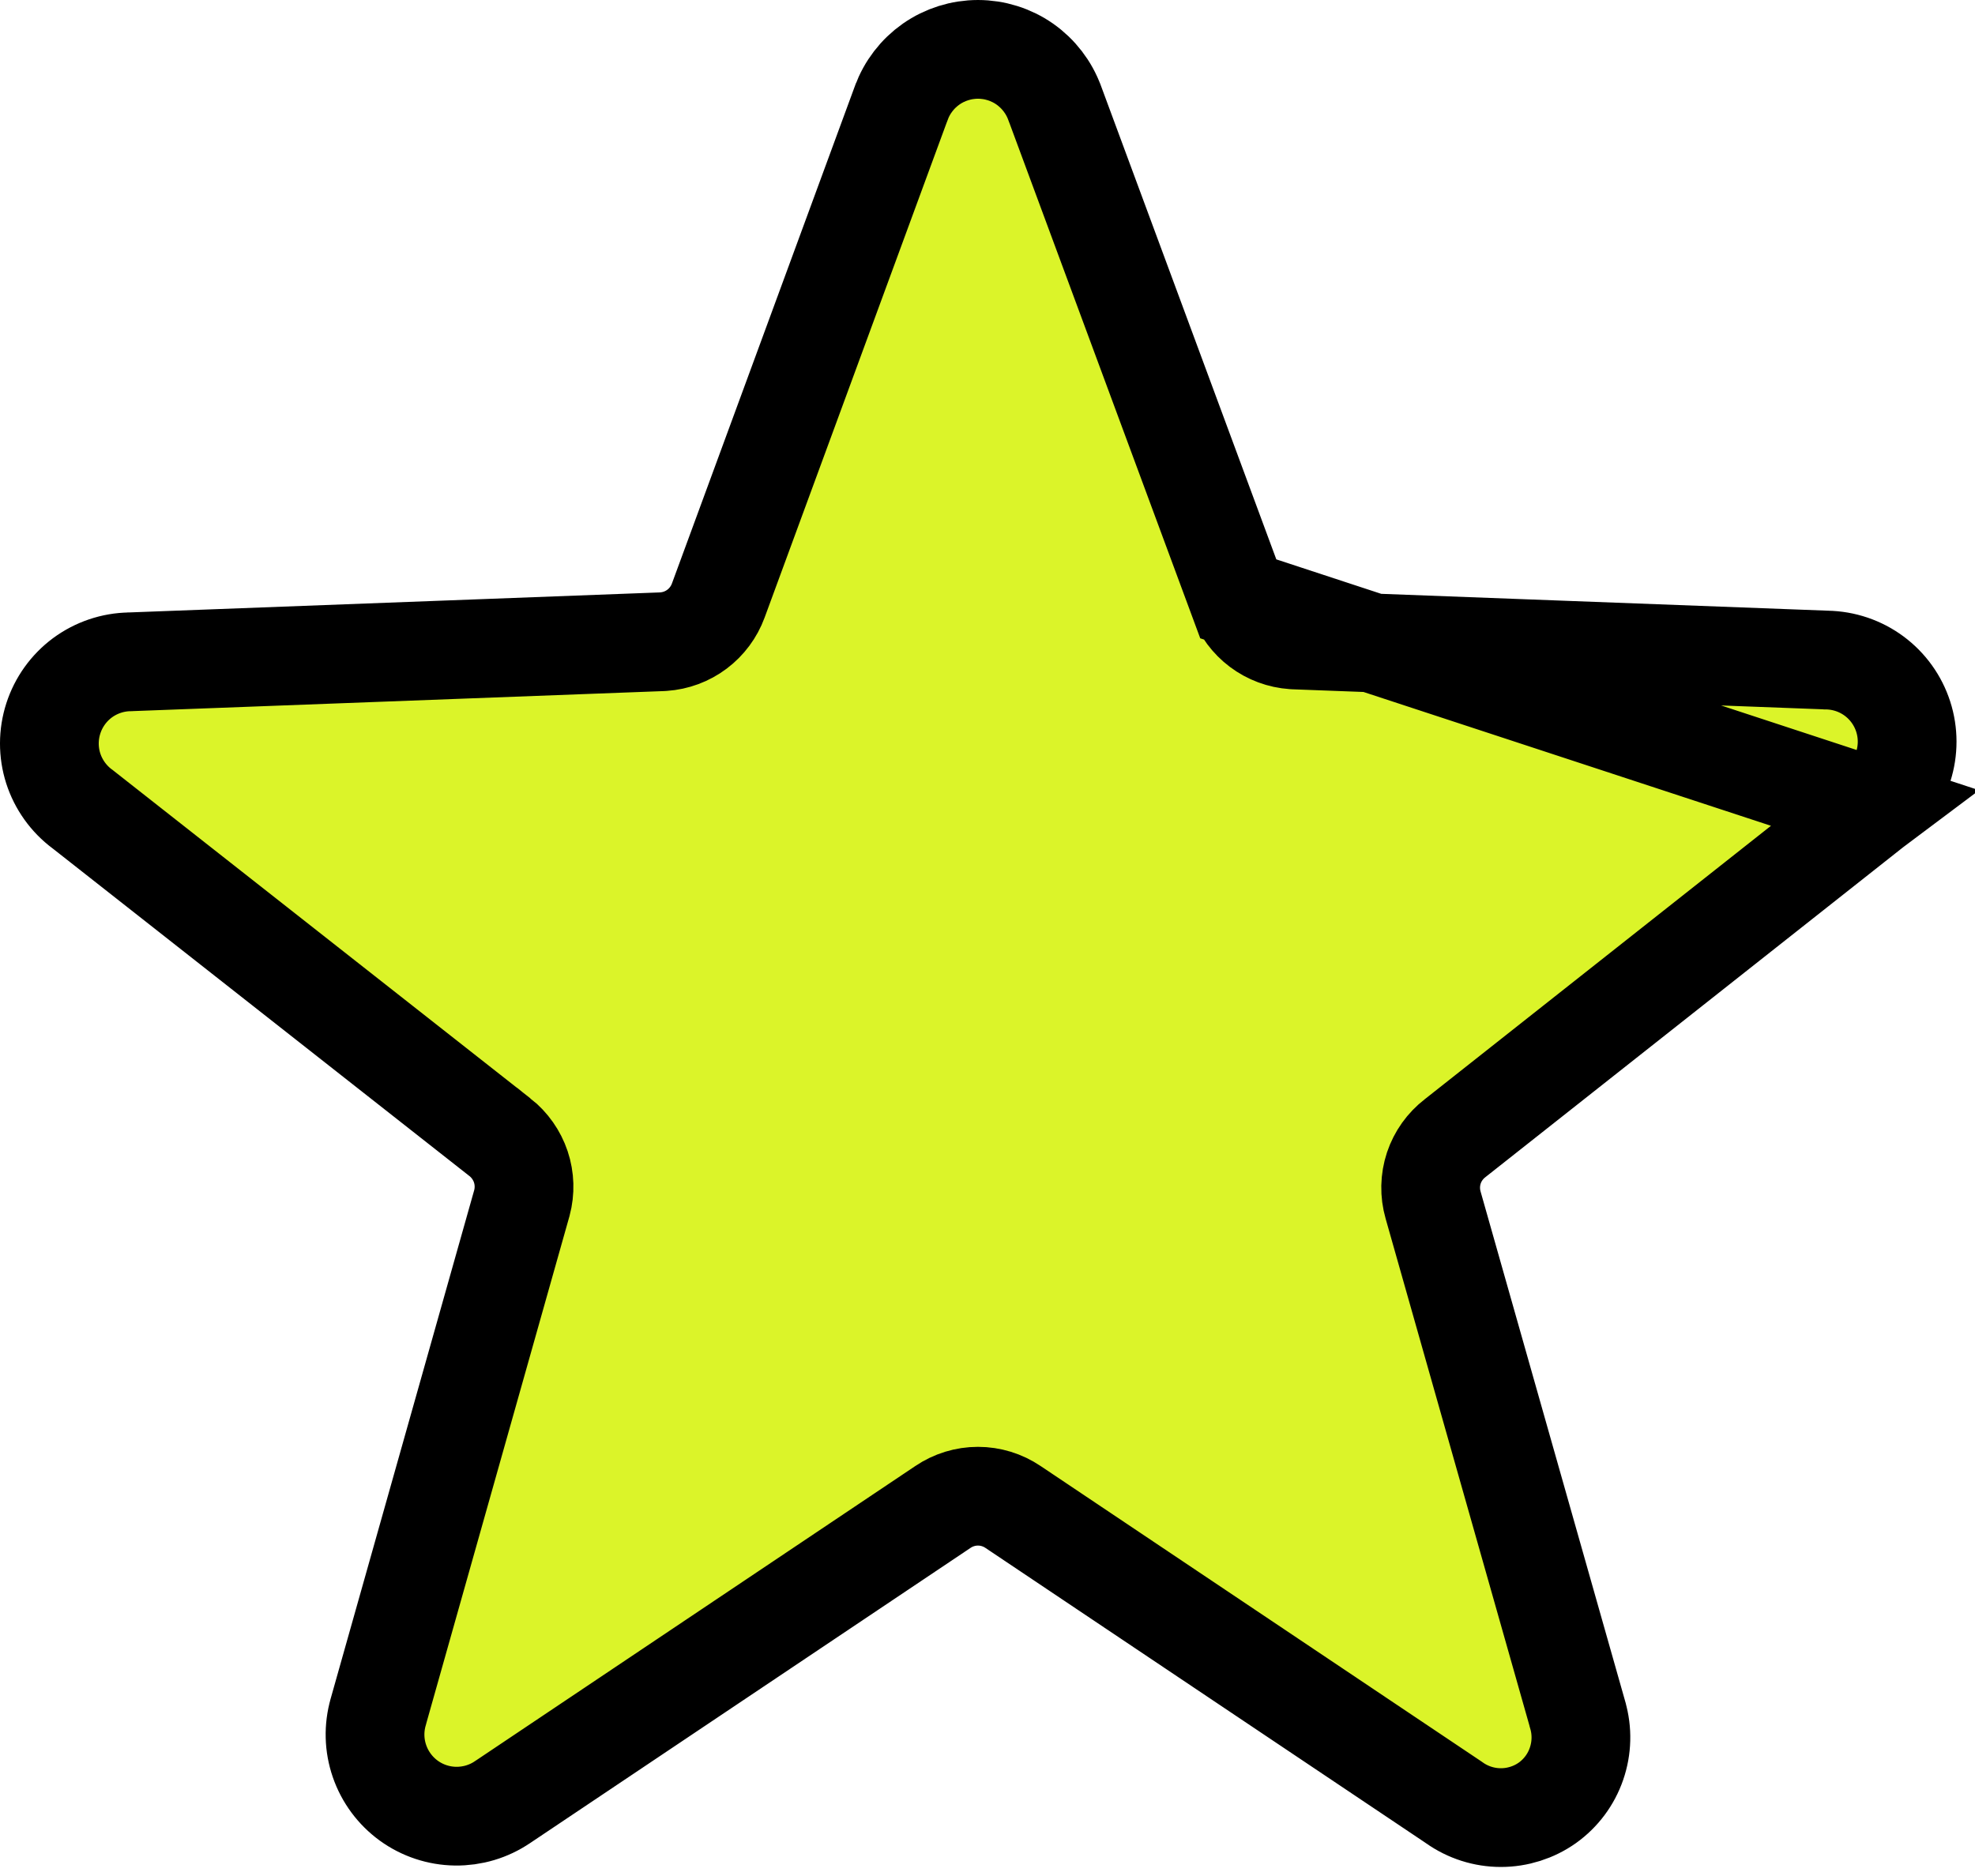
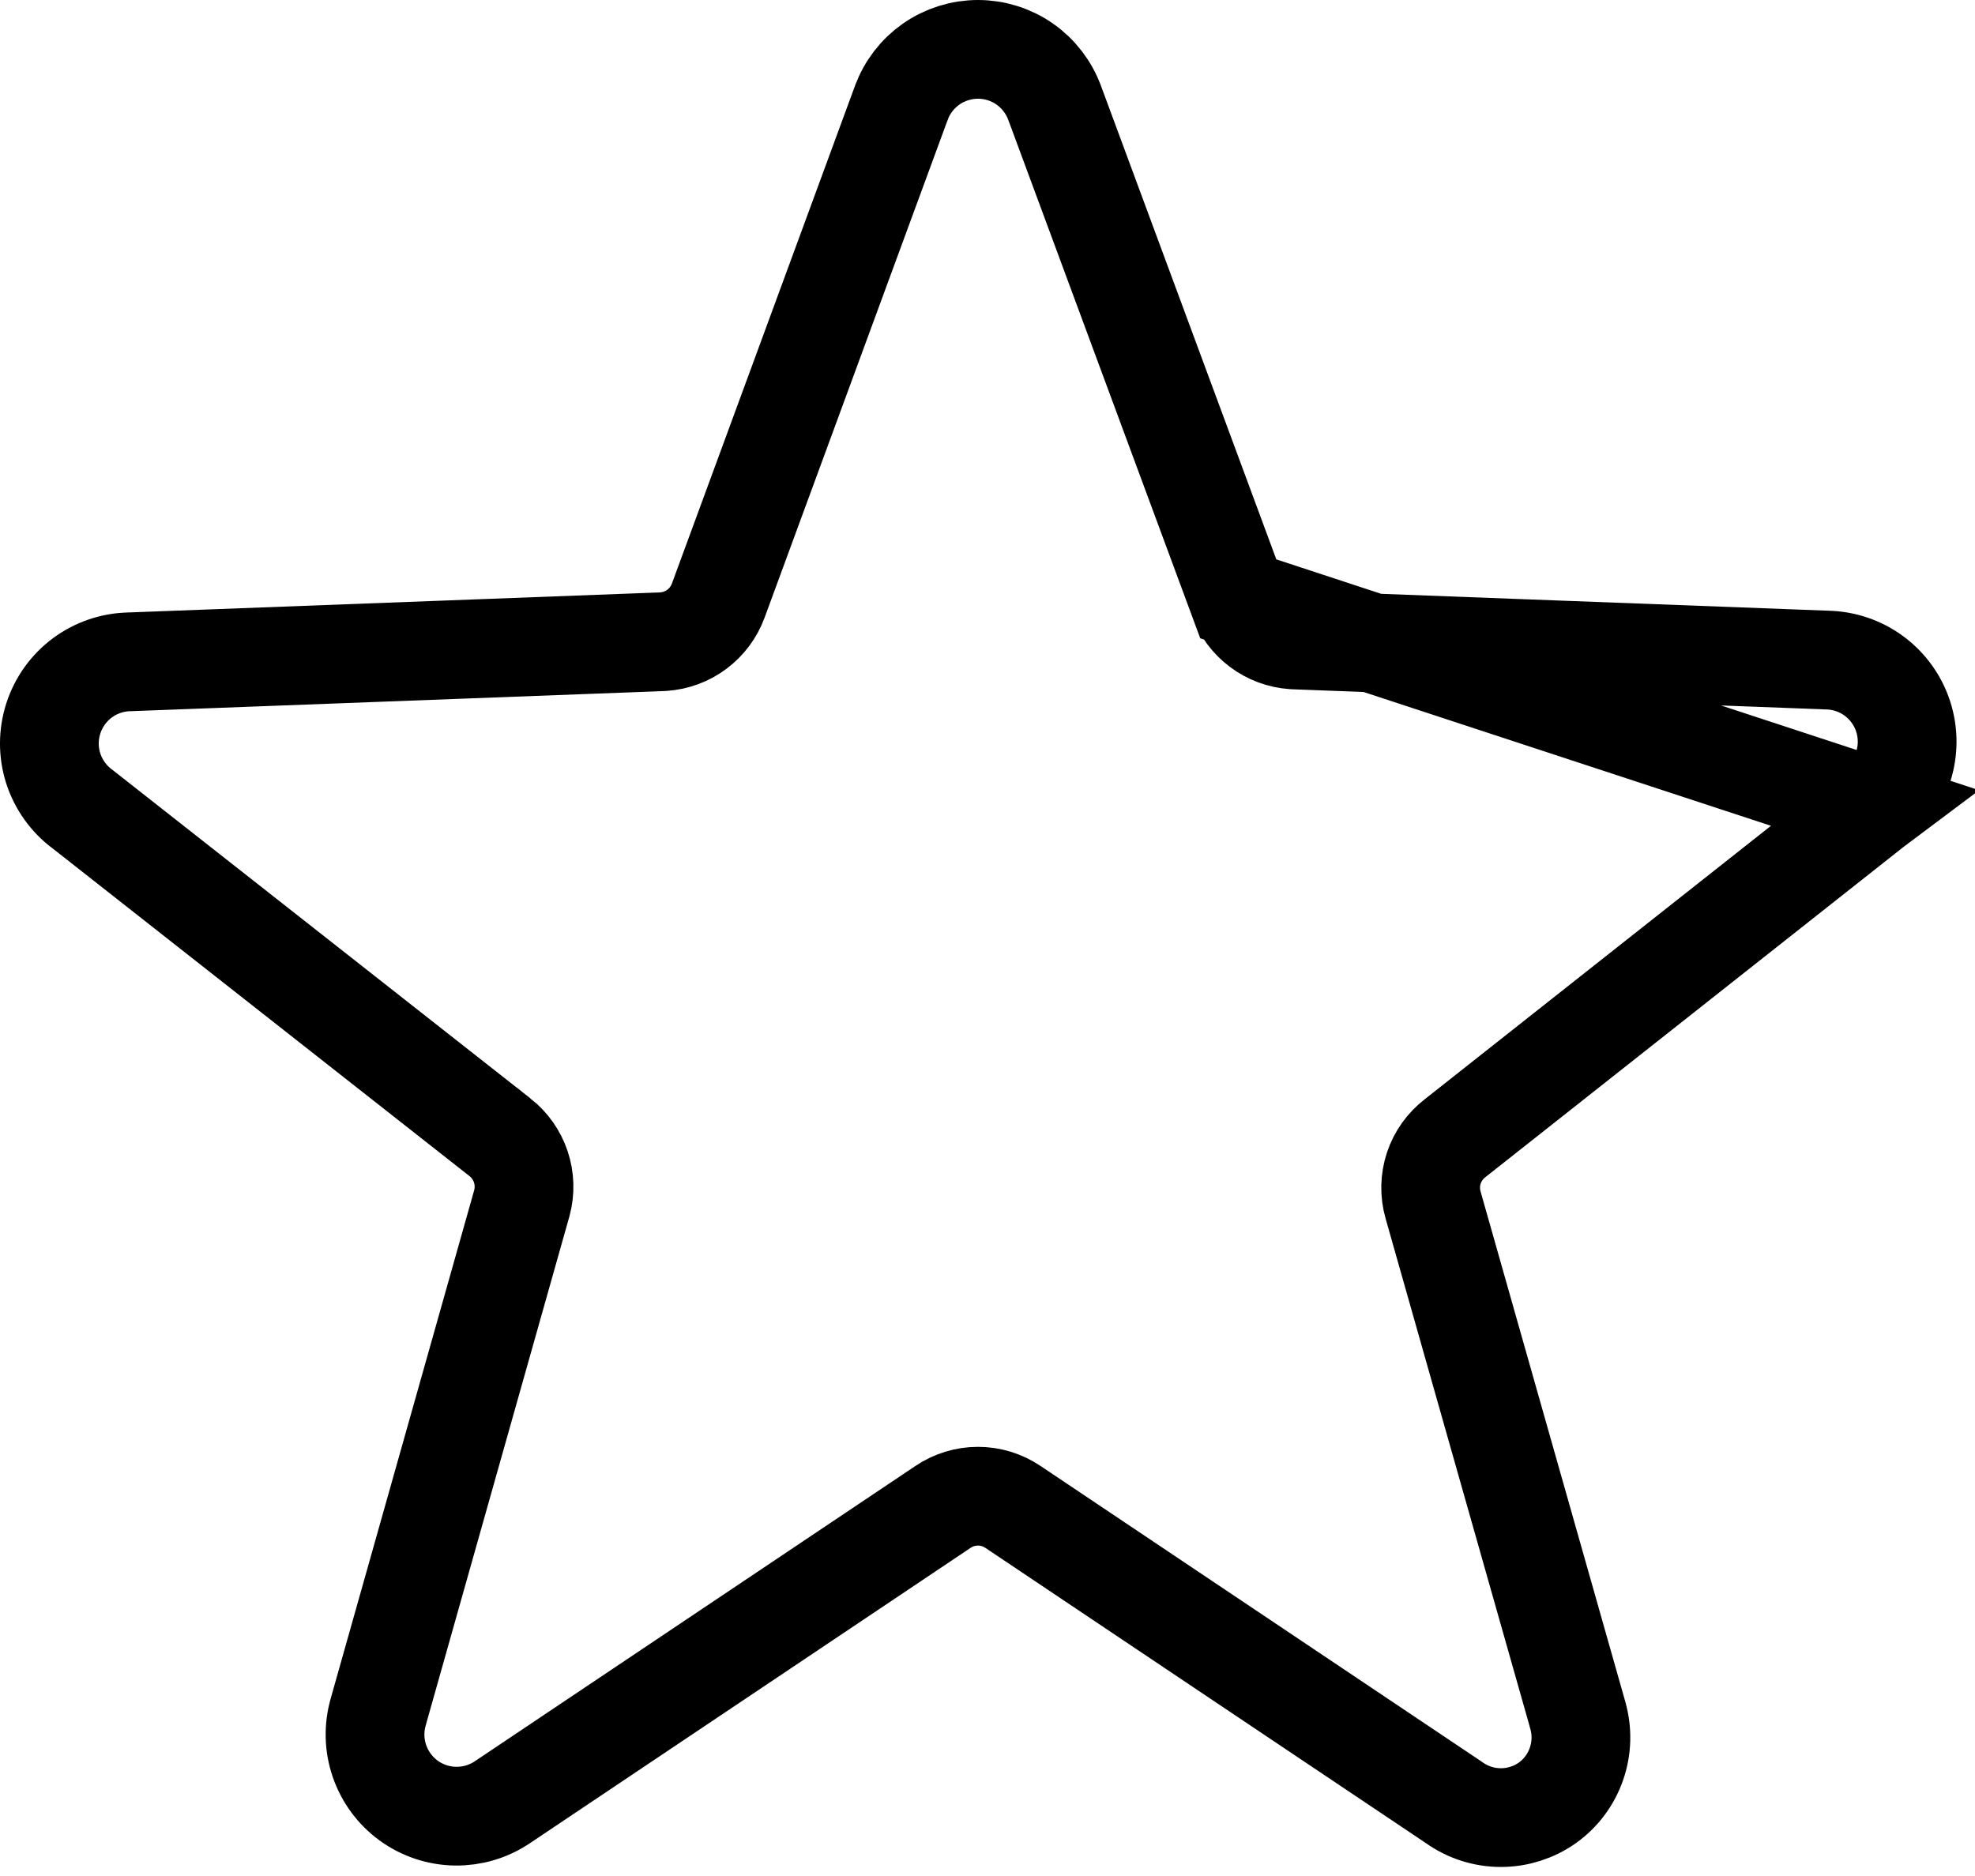
<svg xmlns="http://www.w3.org/2000/svg" width="40" height="38" viewBox="0 0 40 38" fill="none">
-   <path d="M37.949 16.358L37.96 16.35C38.237 16.143 38.442 15.856 38.547 15.527C38.652 15.198 38.652 14.844 38.546 14.516C38.44 14.187 38.234 13.9 37.956 13.694C37.679 13.489 37.344 13.376 36.999 13.37L36.988 13.37L36.977 13.369L26.218 12.963L26.203 12.962L26.187 12.961C25.942 12.944 25.707 12.857 25.51 12.709C25.314 12.562 25.164 12.361 25.079 12.131L37.949 16.358ZM37.949 16.358L37.937 16.367L29.47 23.055C29.27 23.209 29.12 23.419 29.04 23.658C28.959 23.902 28.954 24.164 29.025 24.41L31.953 34.734L31.954 34.74C32.048 35.064 32.039 35.408 31.929 35.727C31.82 36.045 31.614 36.321 31.341 36.517C31.066 36.712 30.736 36.817 30.398 36.817C30.06 36.817 29.73 36.712 29.454 36.516L29.442 36.508L29.431 36.5L20.517 30.525C20.307 30.383 20.06 30.307 19.807 30.307C19.554 30.307 19.306 30.383 19.097 30.525L10.183 36.5L10.178 36.503C9.897 36.694 9.564 36.793 9.224 36.788C8.884 36.783 8.554 36.673 8.279 36.474C8.004 36.274 7.797 35.995 7.686 35.673C7.575 35.352 7.566 35.005 7.66 34.678L7.661 34.673L10.566 24.381L10.568 24.374L10.57 24.367C10.634 24.126 10.627 23.872 10.548 23.635C10.469 23.399 10.322 23.191 10.127 23.036L10.126 23.036L1.686 16.401L1.676 16.393L1.666 16.386C1.389 16.179 1.184 15.892 1.078 15.563C0.973 15.234 0.974 14.88 1.08 14.552C1.186 14.223 1.392 13.936 1.669 13.73C1.947 13.525 2.282 13.411 2.627 13.406L2.638 13.405L2.648 13.405L13.407 12.999L13.423 12.998L13.438 12.997C13.684 12.98 13.919 12.893 14.116 12.745C14.312 12.598 14.462 12.396 14.547 12.165L14.547 12.165L18.253 2.088L18.254 2.086C18.37 1.768 18.581 1.493 18.859 1.298C19.137 1.104 19.468 1 19.807 1C20.146 1 20.477 1.104 20.755 1.298C21.032 1.493 21.244 1.768 21.36 2.086L21.362 2.09L25.079 12.13L37.949 16.358Z" fill="#DBF429" stroke="black" stroke-width="2" />
+   <path d="M37.949 16.358L37.96 16.35C38.237 16.143 38.442 15.856 38.547 15.527C38.652 15.198 38.652 14.844 38.546 14.516C38.44 14.187 38.234 13.9 37.956 13.694C37.679 13.489 37.344 13.376 36.999 13.37L36.988 13.37L36.977 13.369L26.218 12.963L26.203 12.962L26.187 12.961C25.942 12.944 25.707 12.857 25.51 12.709C25.314 12.562 25.164 12.361 25.079 12.131L37.949 16.358ZM37.949 16.358L37.937 16.367L29.47 23.055C29.27 23.209 29.12 23.419 29.04 23.658C28.959 23.902 28.954 24.164 29.025 24.41L31.953 34.734L31.954 34.74C32.048 35.064 32.039 35.408 31.929 35.727C31.82 36.045 31.614 36.321 31.341 36.517C31.066 36.712 30.736 36.817 30.398 36.817C30.06 36.817 29.73 36.712 29.454 36.516L29.442 36.508L29.431 36.5L20.517 30.525C20.307 30.383 20.06 30.307 19.807 30.307C19.554 30.307 19.306 30.383 19.097 30.525L10.183 36.5L10.178 36.503C9.897 36.694 9.564 36.793 9.224 36.788C8.884 36.783 8.554 36.673 8.279 36.474C8.004 36.274 7.797 35.995 7.686 35.673C7.575 35.352 7.566 35.005 7.66 34.678L7.661 34.673L10.566 24.381L10.568 24.374L10.57 24.367C10.634 24.126 10.627 23.872 10.548 23.635C10.469 23.399 10.322 23.191 10.127 23.036L10.126 23.036L1.686 16.401L1.676 16.393L1.666 16.386C1.389 16.179 1.184 15.892 1.078 15.563C0.973 15.234 0.974 14.88 1.08 14.552C1.186 14.223 1.392 13.936 1.669 13.73C1.947 13.525 2.282 13.411 2.627 13.406L2.638 13.405L2.648 13.405L13.407 12.999L13.423 12.998L13.438 12.997C13.684 12.98 13.919 12.893 14.116 12.745C14.312 12.598 14.462 12.396 14.547 12.165L14.547 12.165L18.253 2.088L18.254 2.086C18.37 1.768 18.581 1.493 18.859 1.298C19.137 1.104 19.468 1 19.807 1C20.146 1 20.477 1.104 20.755 1.298C21.032 1.493 21.244 1.768 21.36 2.086L21.362 2.09L25.079 12.13L37.949 16.358Z" fill="none" stroke="black" stroke-width="2" />
</svg>
